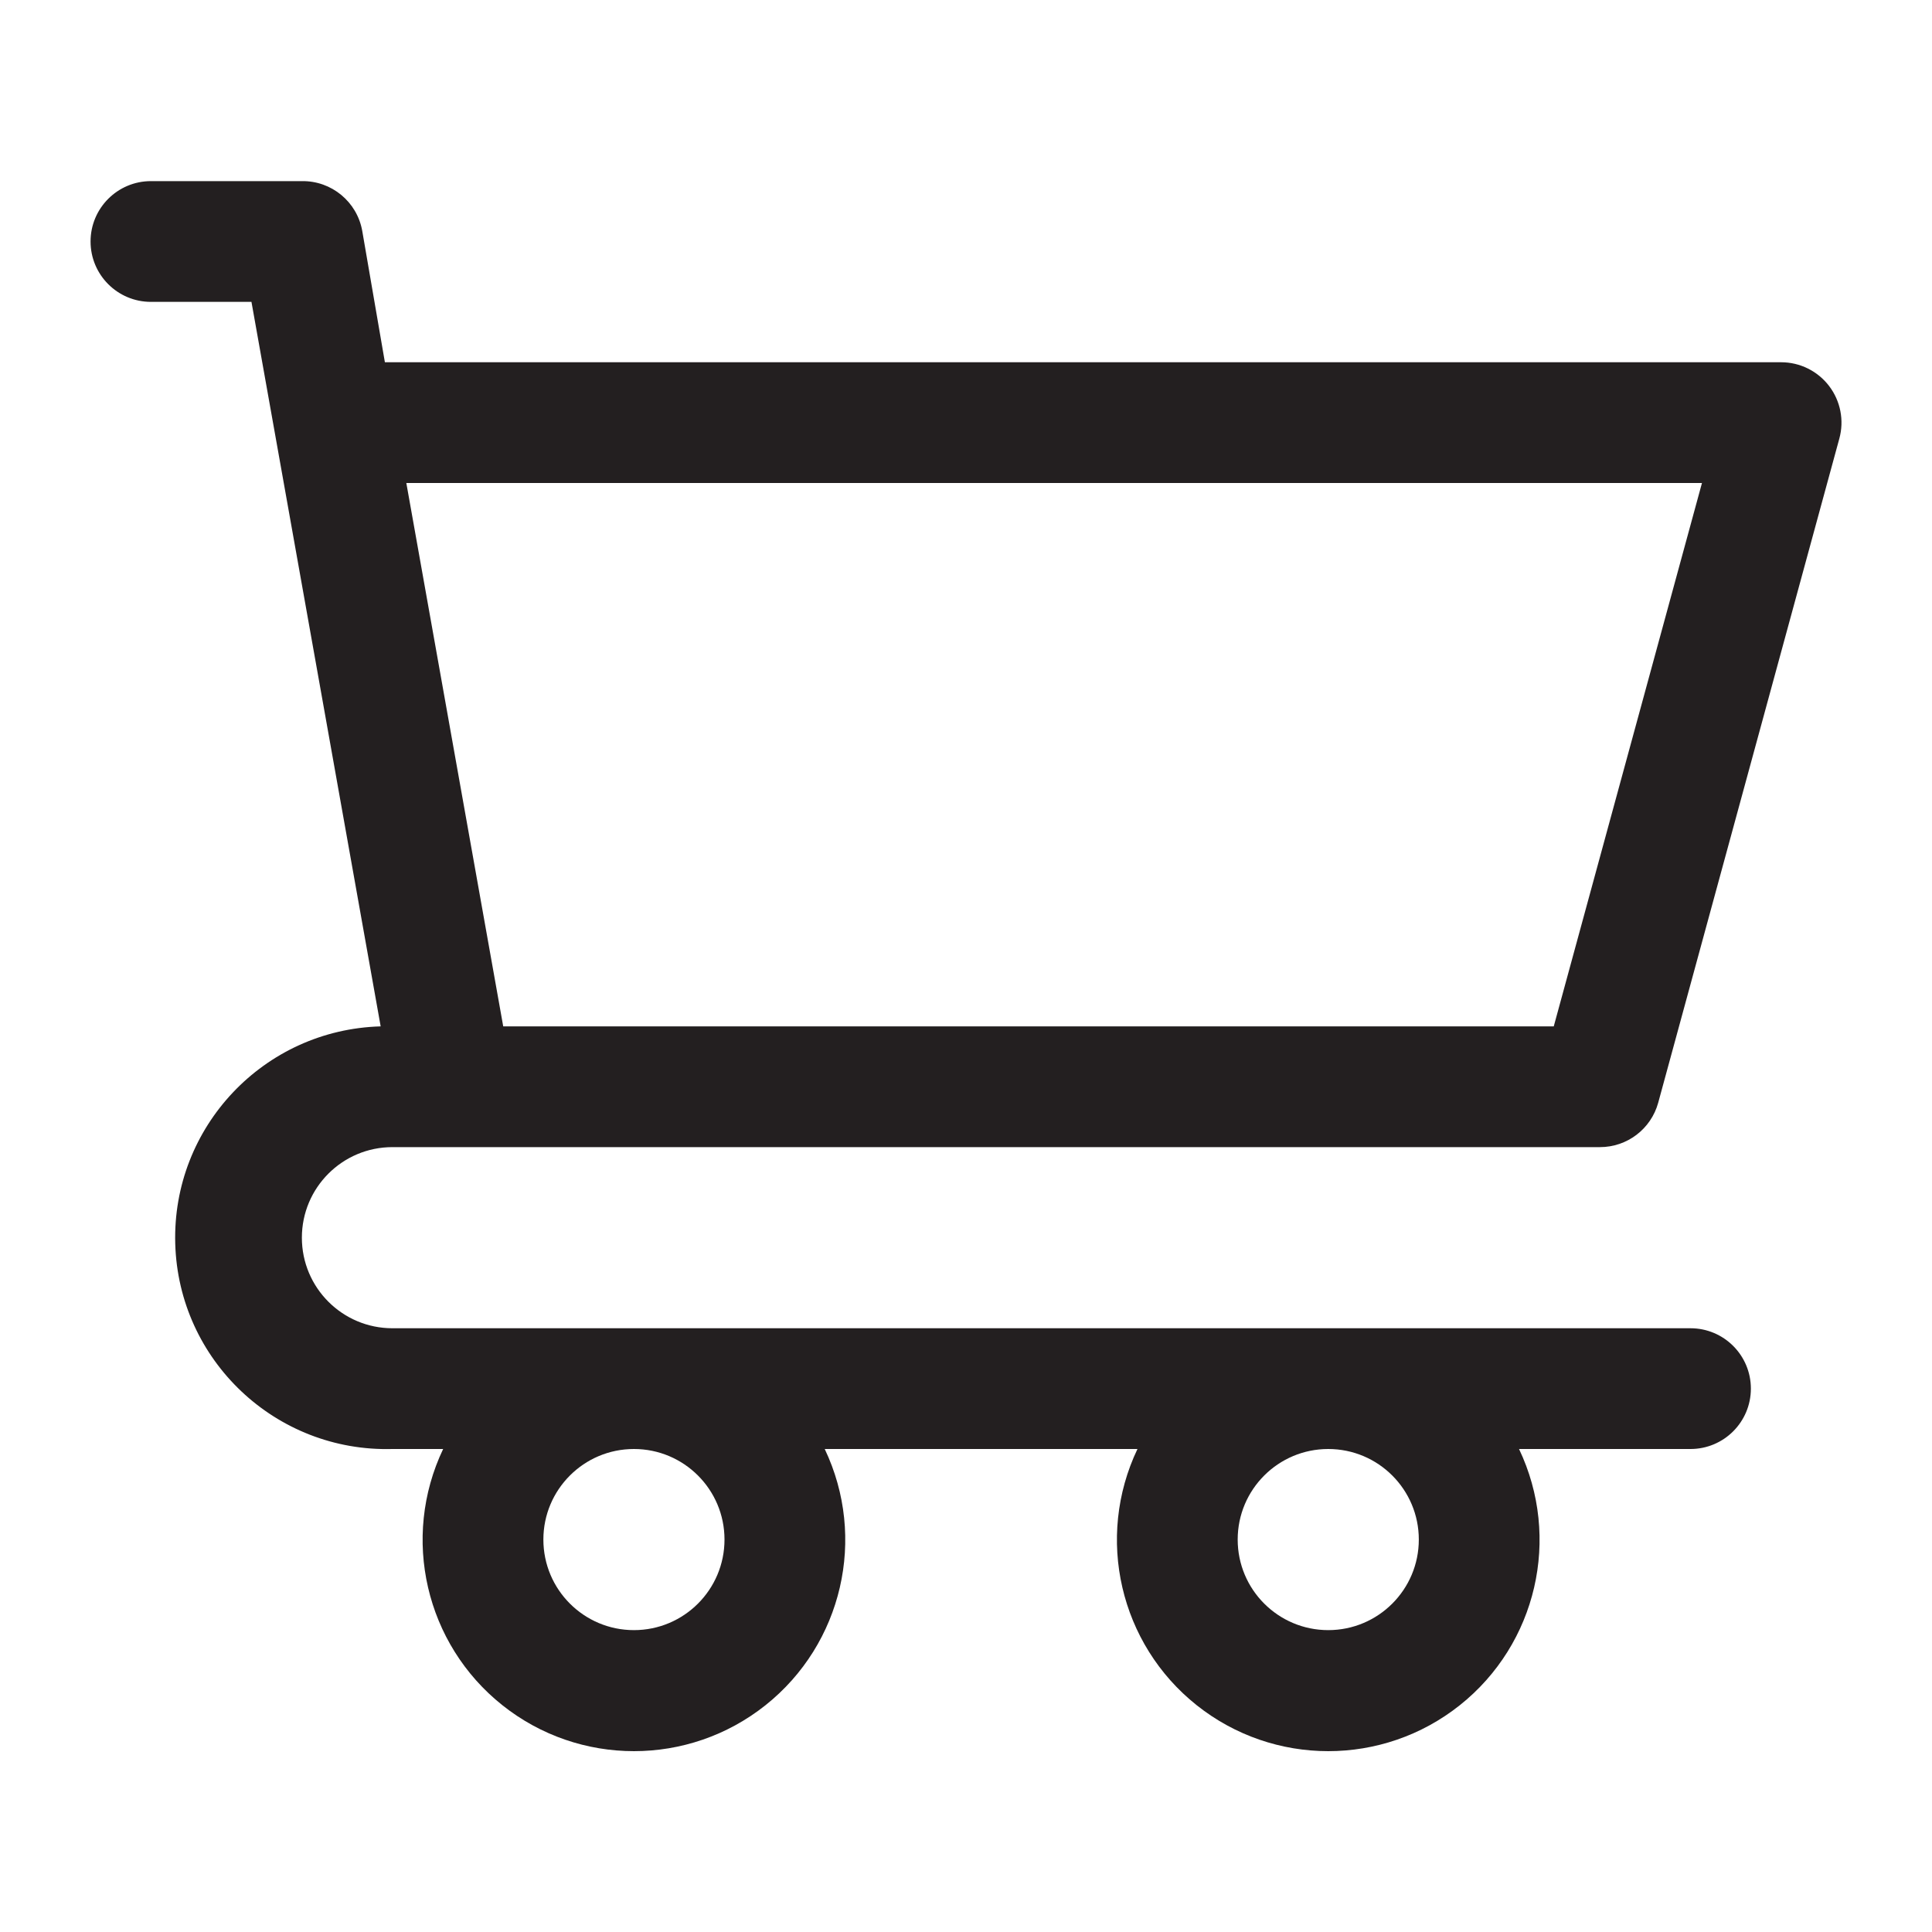
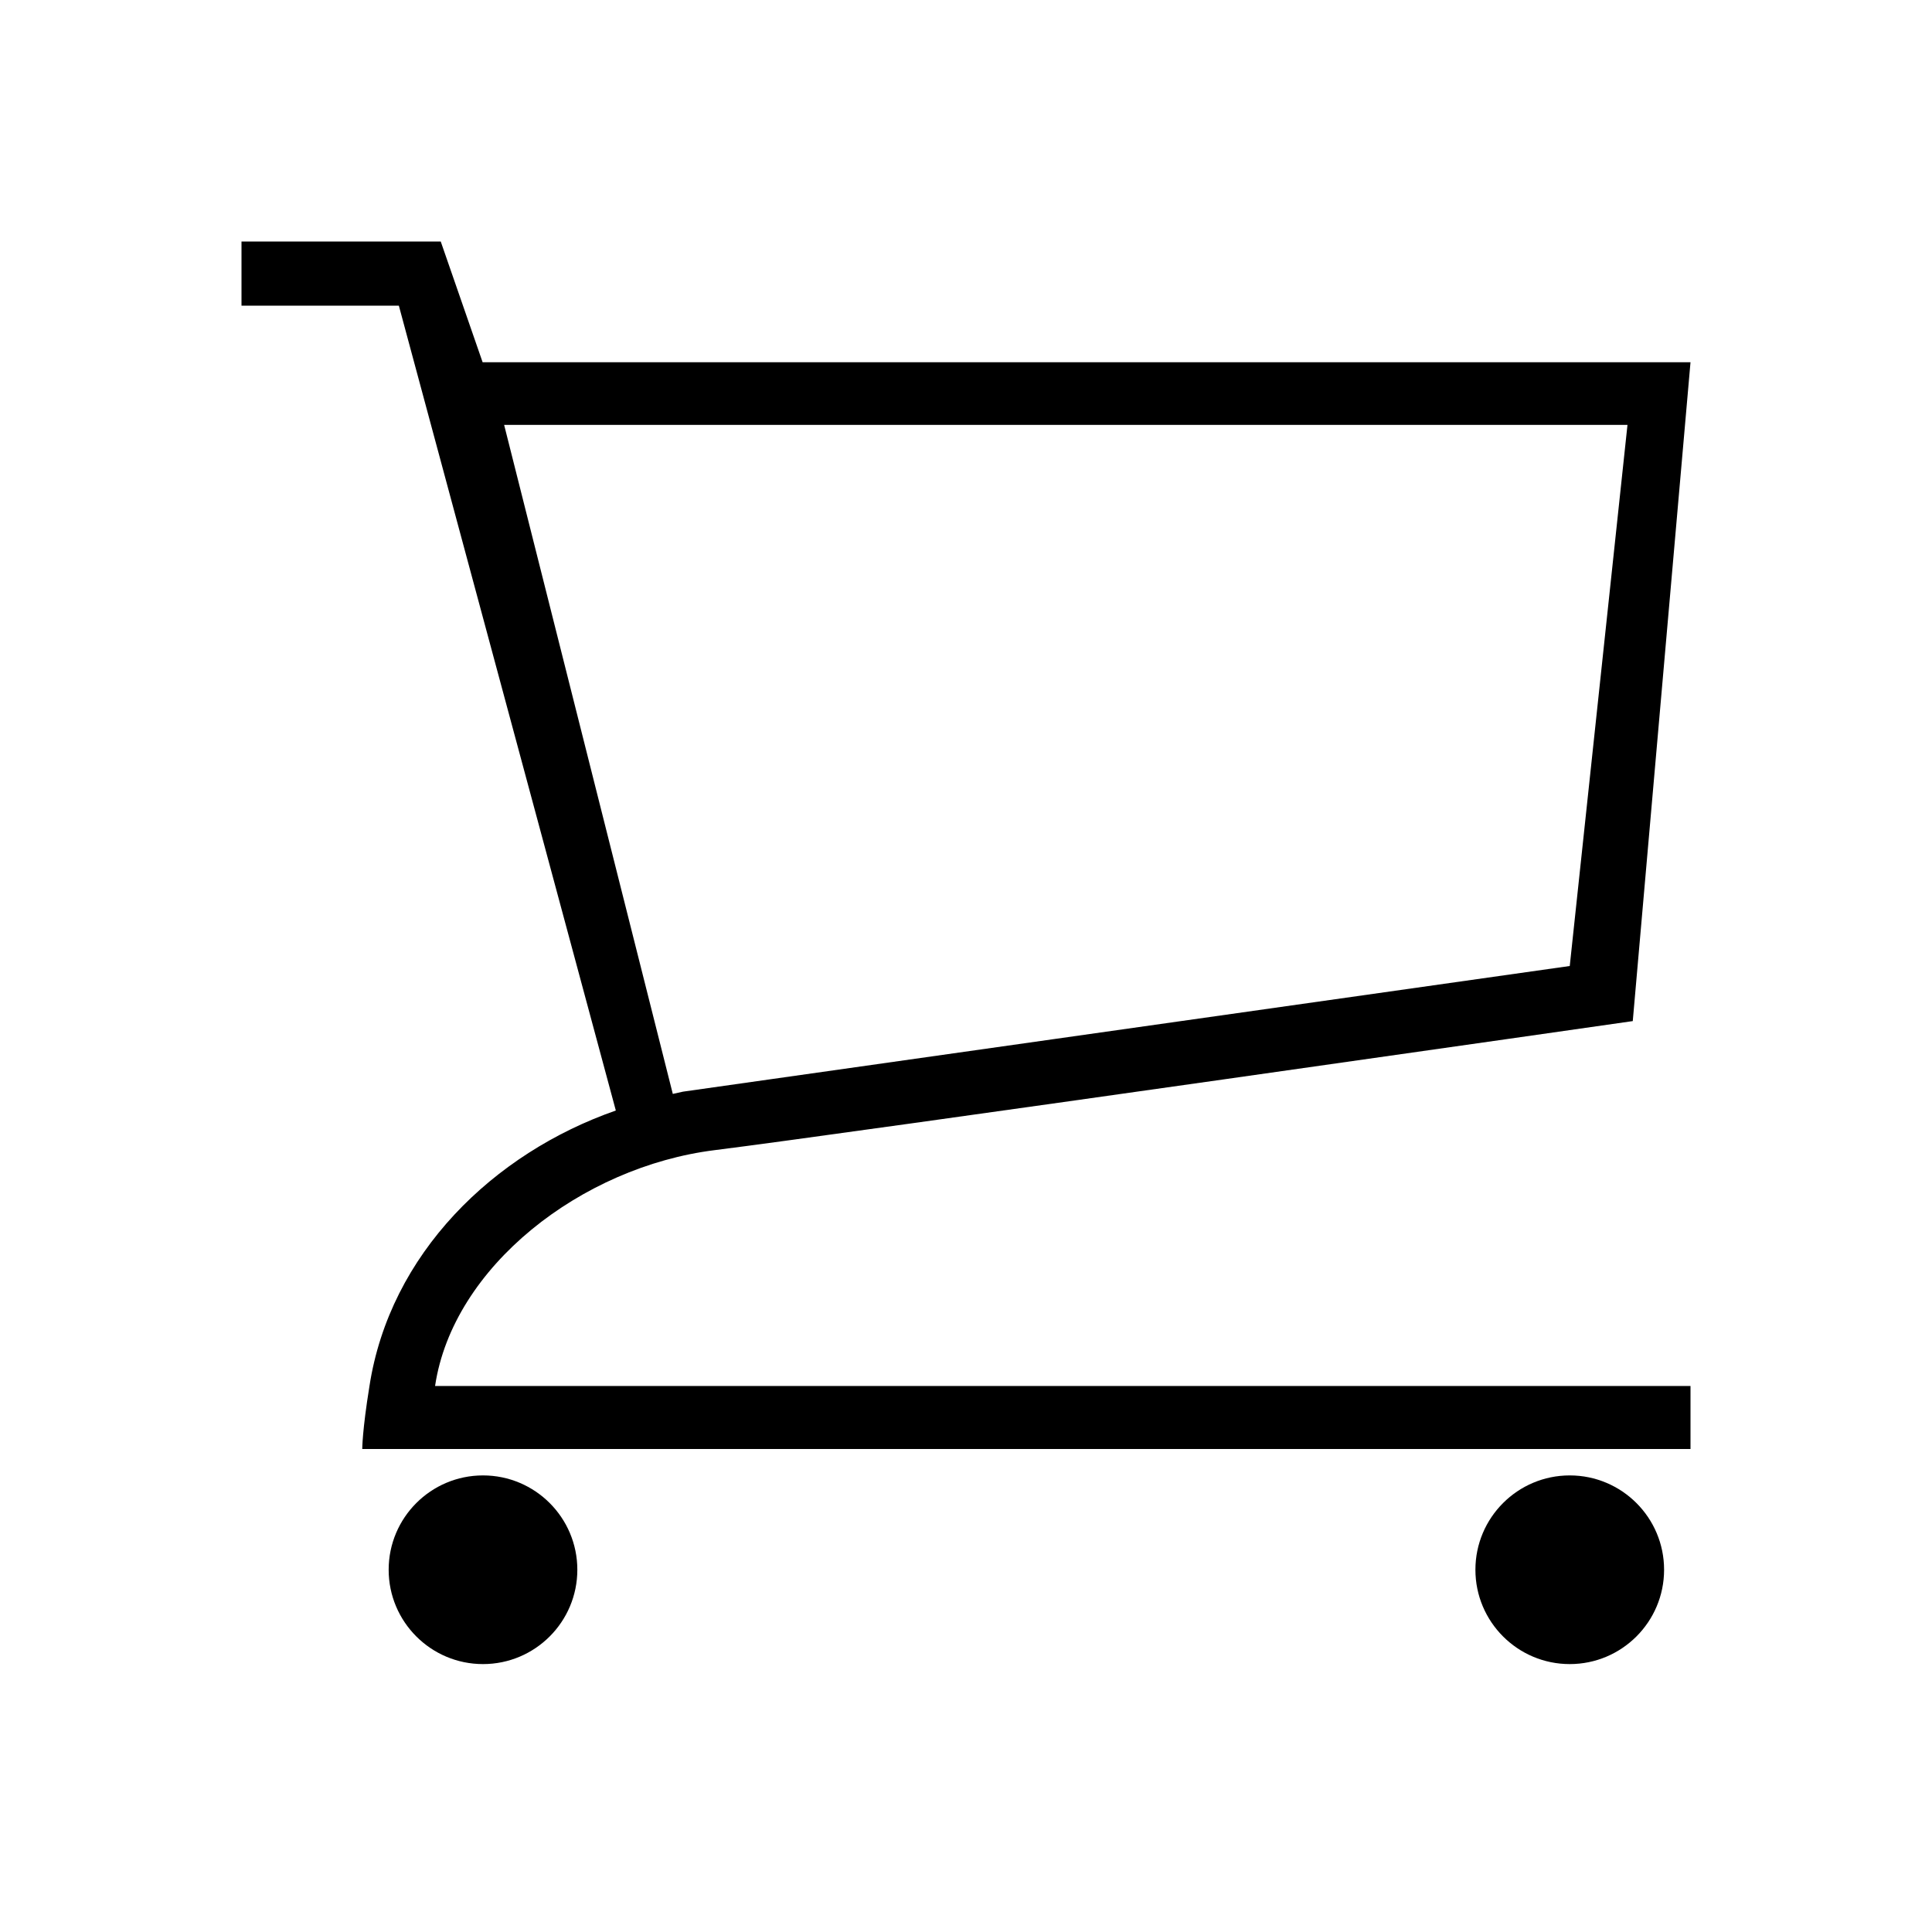
- <svg xmlns="http://www.w3.org/2000/svg" id="icons" viewBox="0 0 64 64">
-   <defs>
-     <style>.cls-1{fill:#231f20;}</style>
-   </defs>
-   <path class="cls-1" d="M13,38H53a2,2,0,0,0,1.93-1.47l6-22A2,2,0,0,0,59,12H12.75L12,7.65A2,2,0,0,0,10,6H5a2,2,0,0,0,0,4H8.33l4.28,24A7,7,0,0,0,13,48h1.68a7,7,0,1,0,12.64,0H37.68a7,7,0,1,0,12.64,0H56a2,2,0,0,0,0-4H13a3,3,0,0,1,0-6ZM56.38,16,51.47,34H16.67L13.46,16ZM24,51a3,3,0,1,1-3-3A3,3,0,0,1,24,51Zm23,0a3,3,0,1,1-3-3A3,3,0,0,1,47,51Z" />
+ <svg xmlns="http://www.w3.org/2000/svg" height="512px" id="Layer_1" style="enable-background:new 0 0 512 512;" version="1.1" viewBox="0 0 512 512" width="512px" xml:space="preserve">
+   <g id="PL_x5F_Cart_1_">
+     <path d="M441,416c0,13.8-11.2,25-25,25s-25-11.2-25-25s11.2-25,25-25S441,402.2,441,416z" />
+     <path d="M153,416c0,13.8-11.2,25-25,25s-25-11.2-25-25s11.2-25,25-25S153,402.2,153,416z" />
+     <path d="M127.9,96l-11.1-32H64v17h41.7l57.5,213.3c-32.4,11.3-59.9,37.9-65.3,73.1C96,379.1,96,384,96,384h352v-16.7H115.3   c4.7-31.6,38.8-58.1,74.1-62.5s243.3-34.2,243.3-34.2L448,96H127.9z M416,256l-235,33.3c-0.9,0.2-1.8,0.4-2.7,0.6l-44.7-177.3   h297.7L416,256z" />
+   </g>
</svg>
